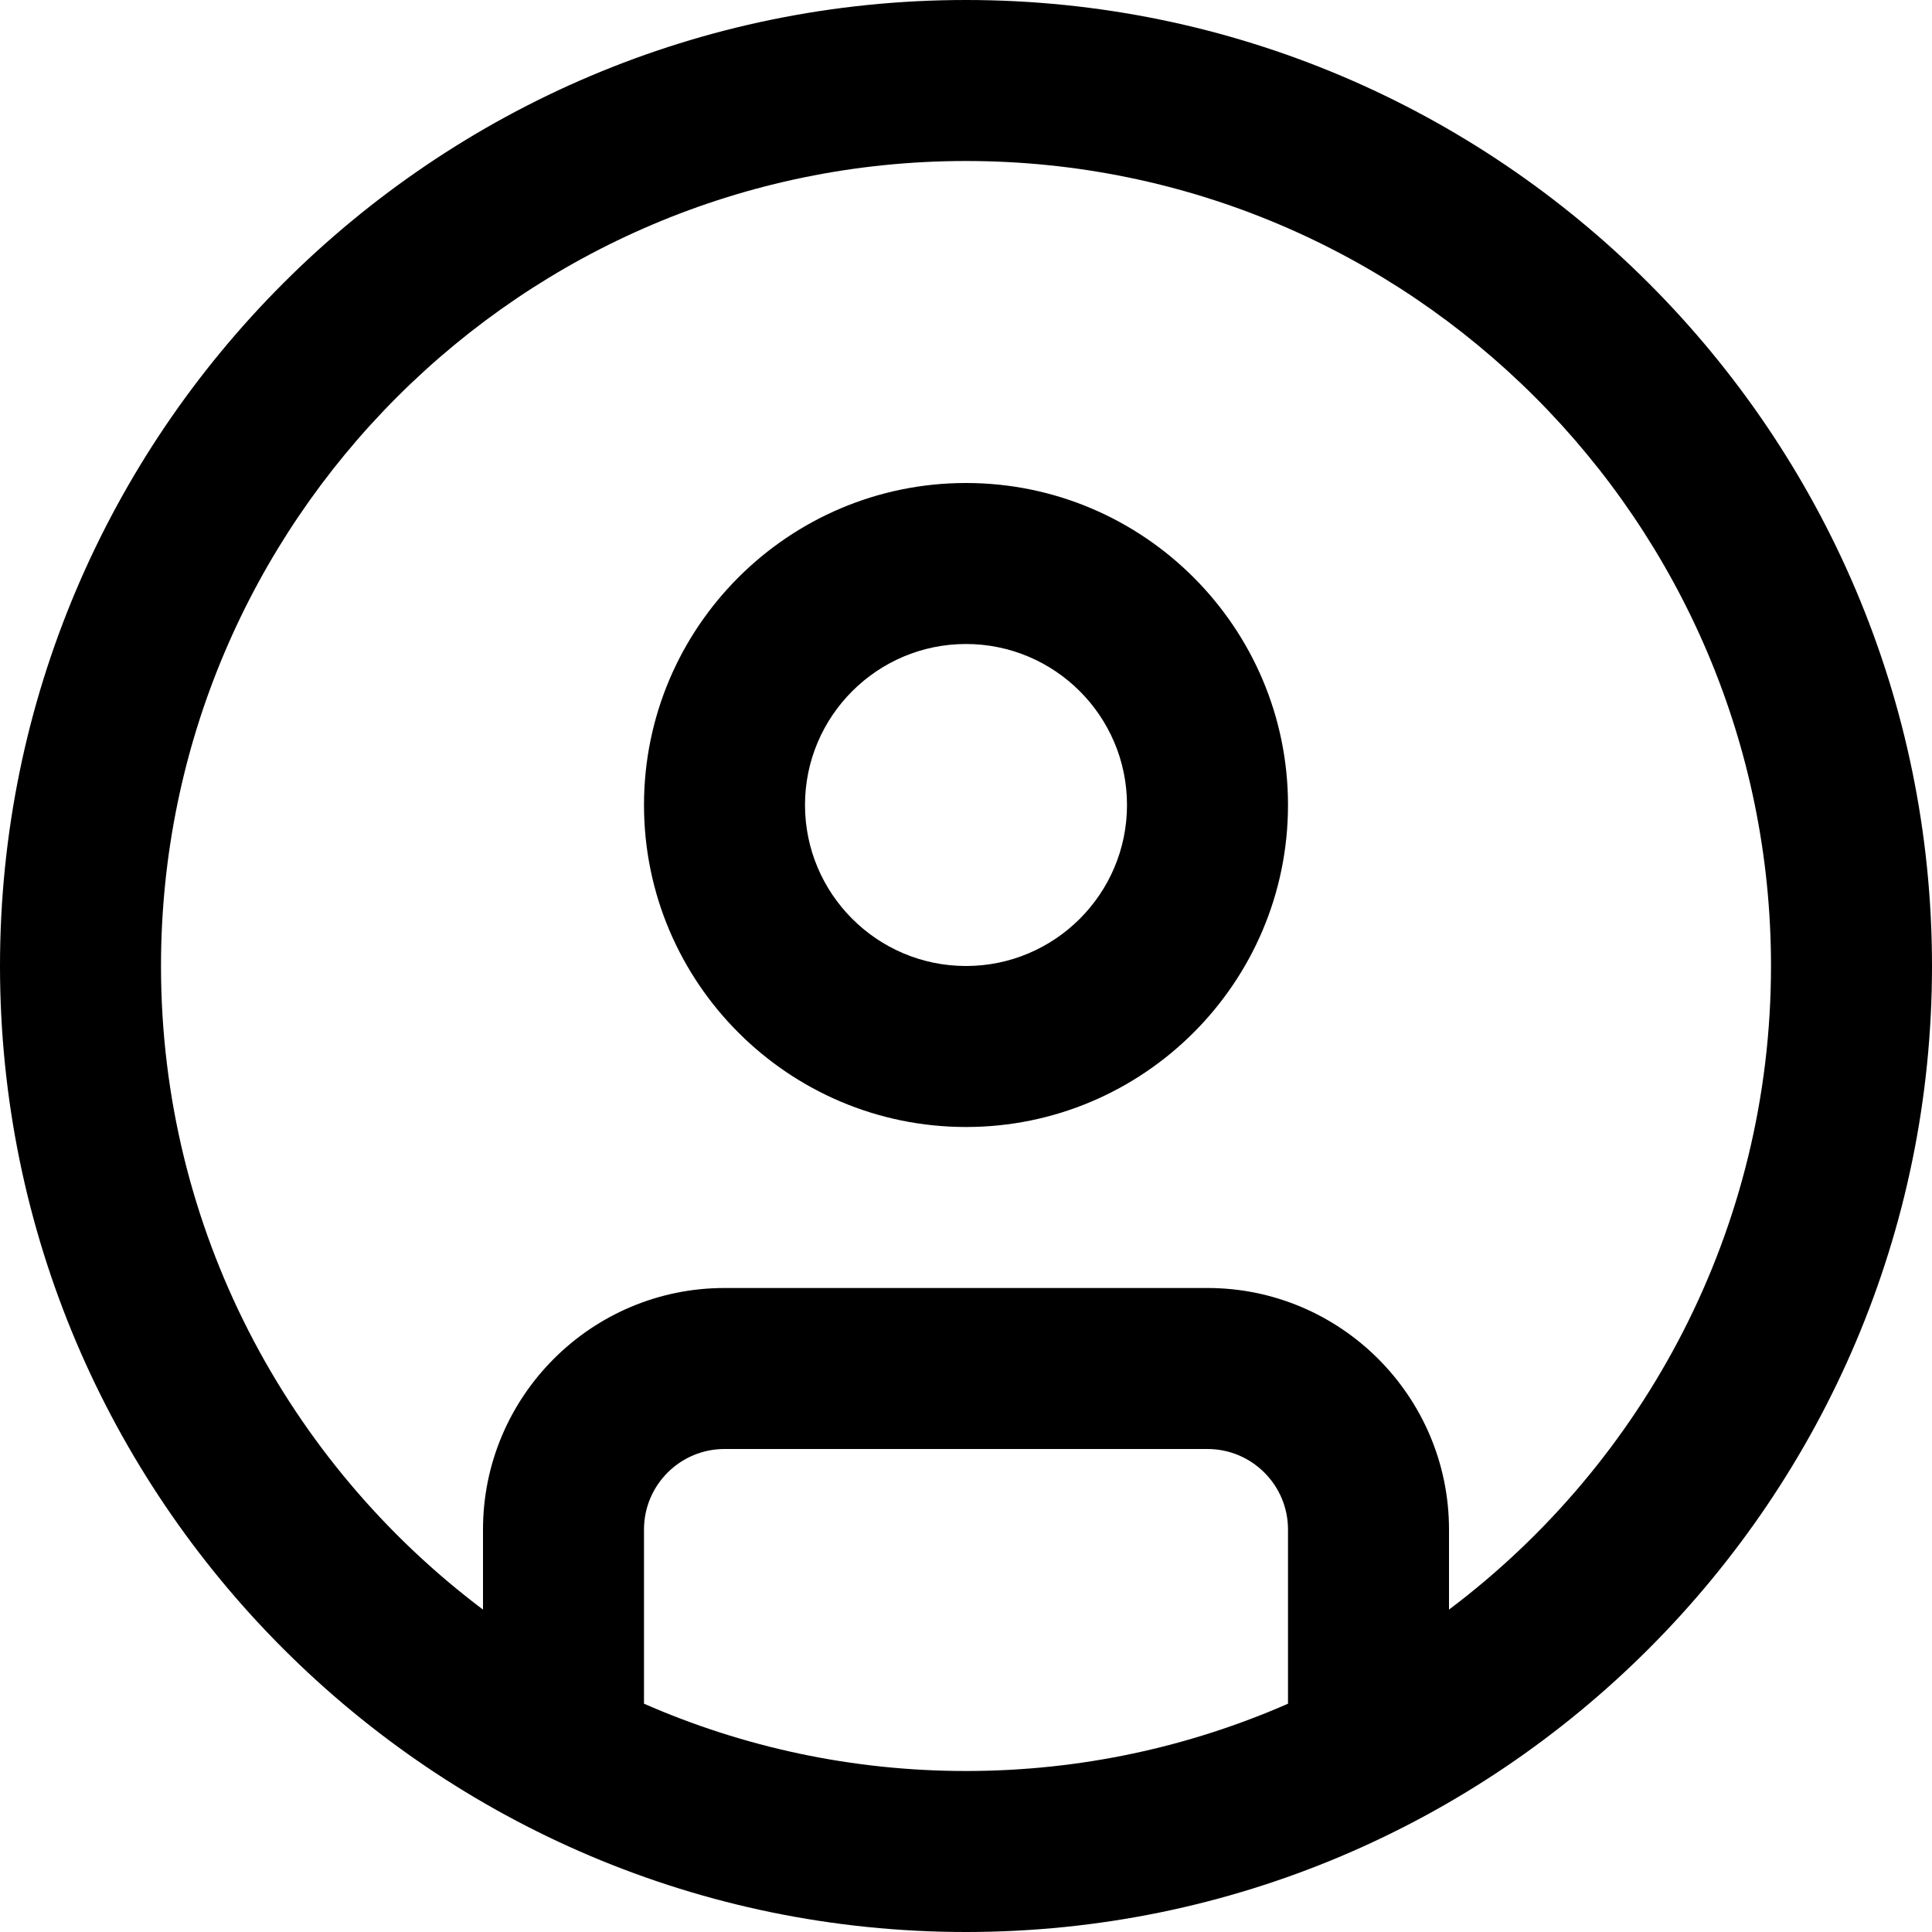
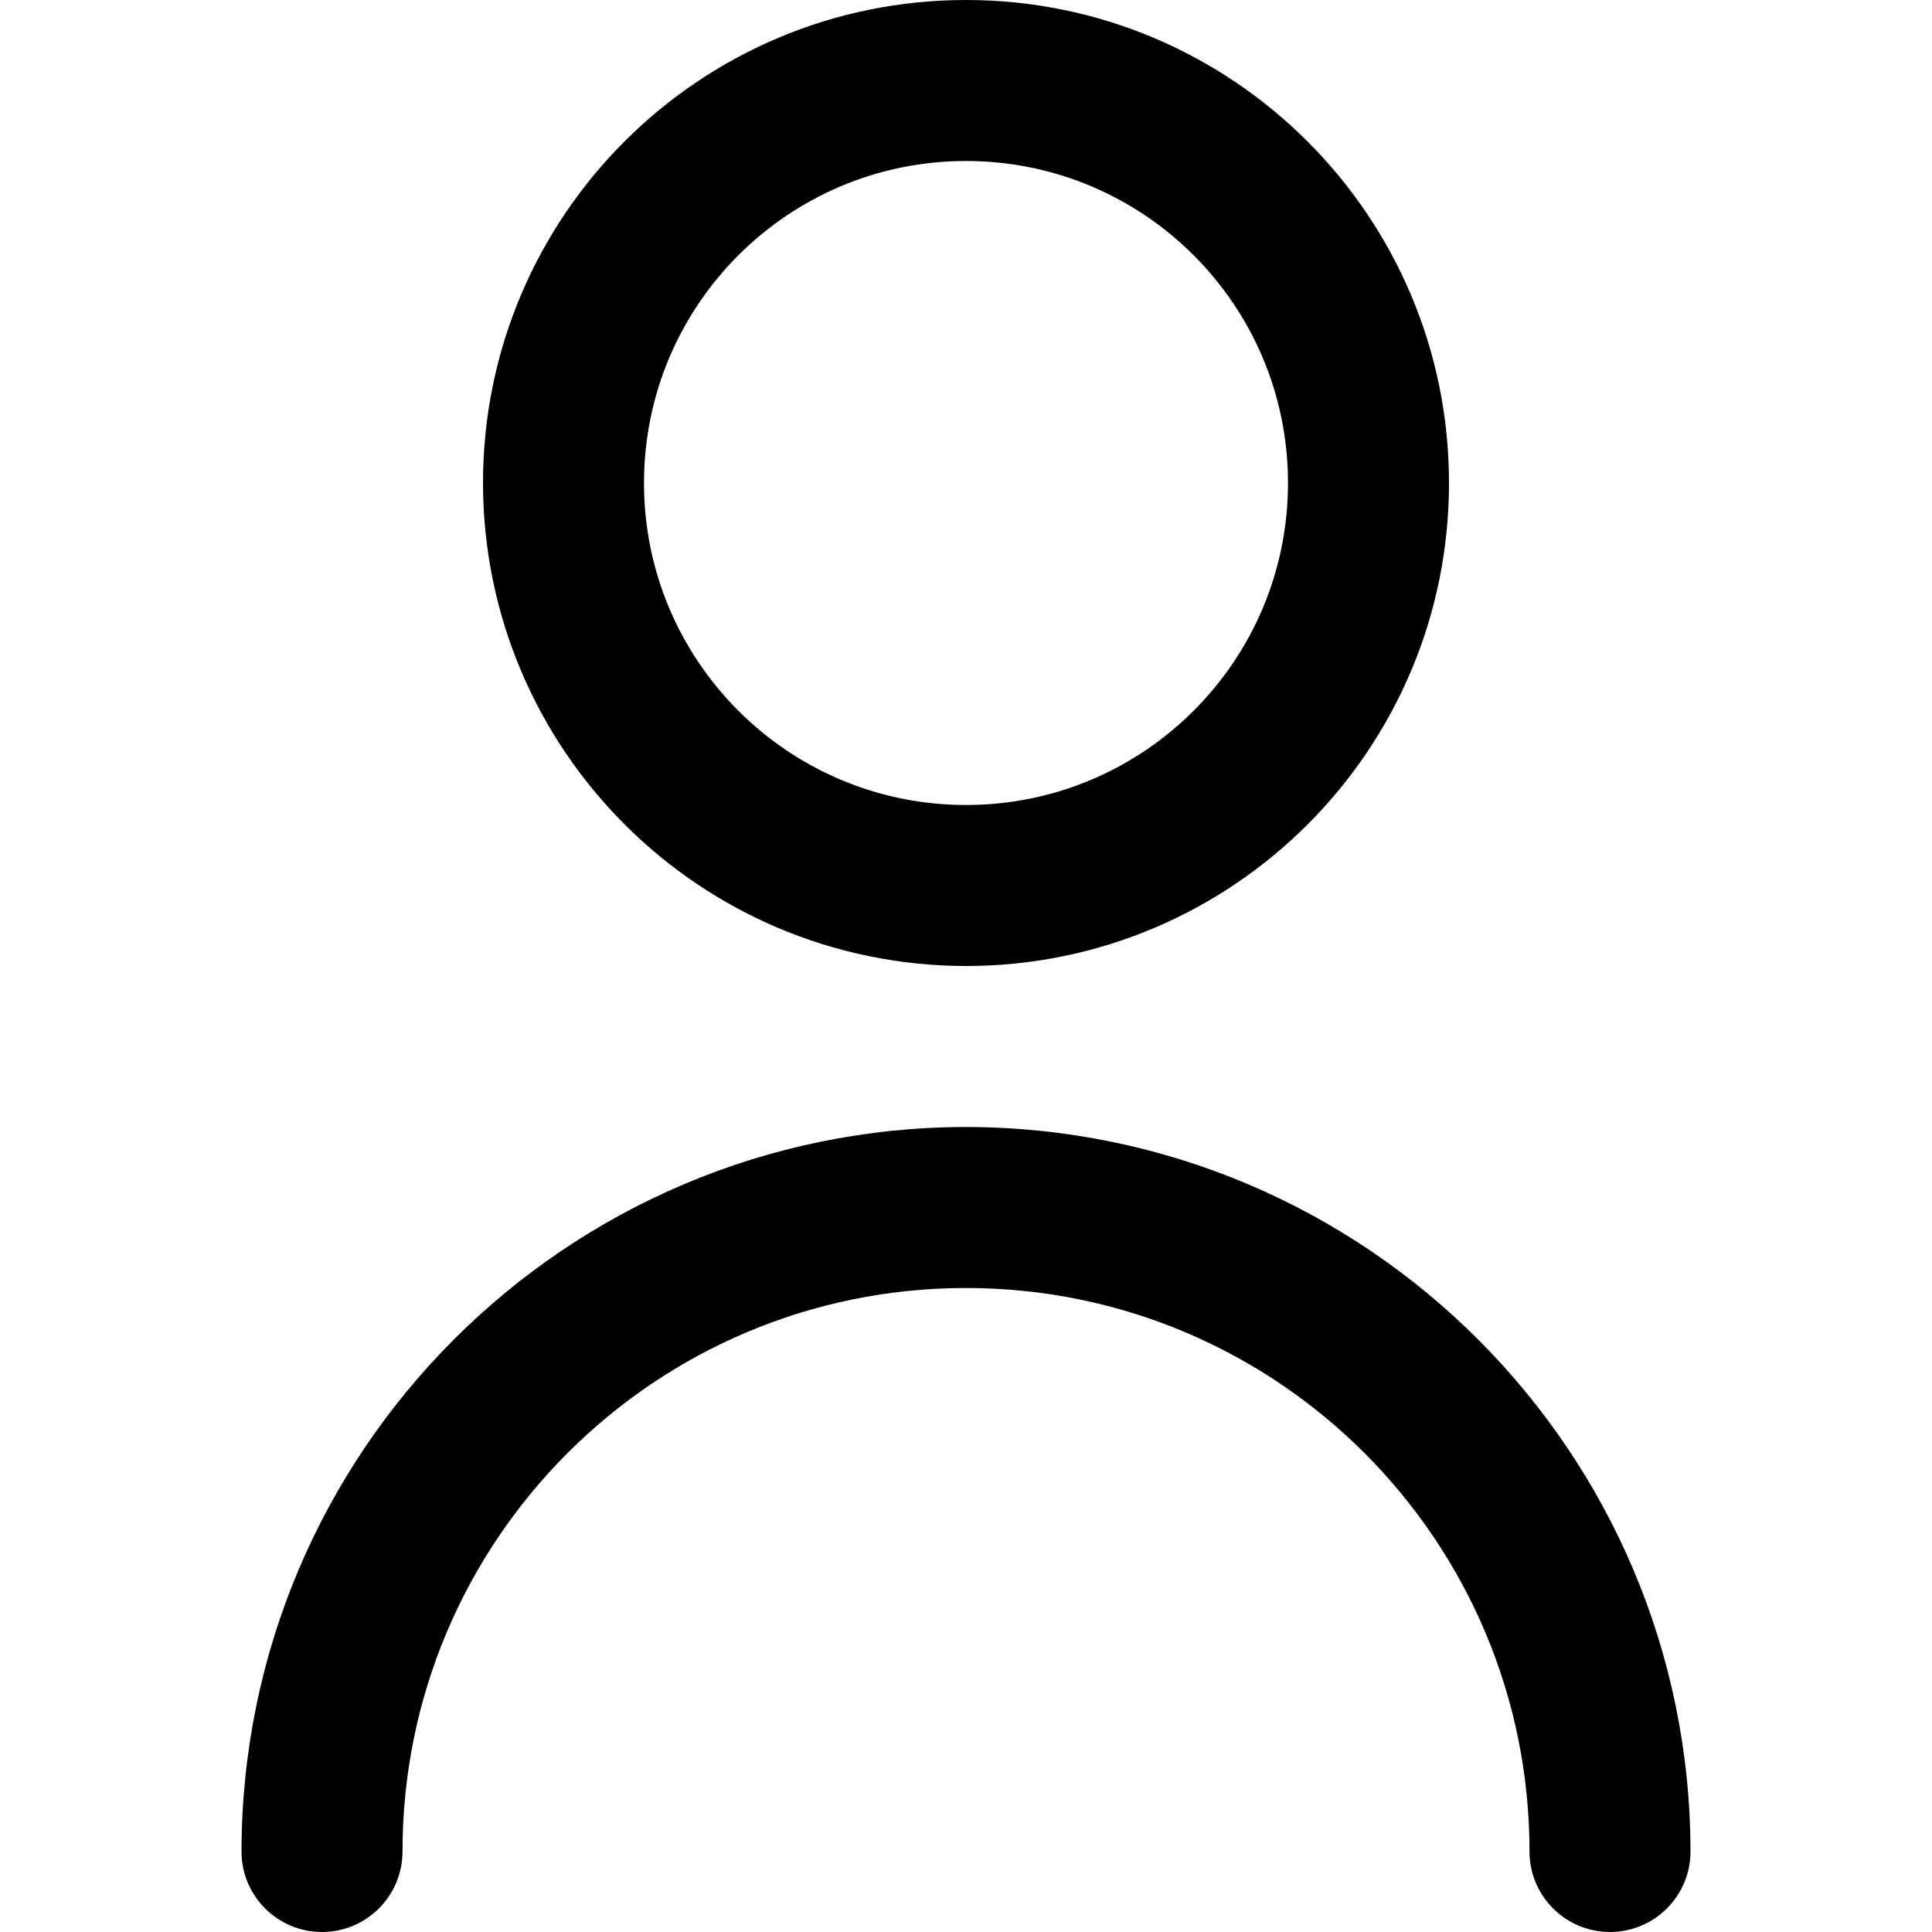
- <svg xmlns="http://www.w3.org/2000/svg" id="Layer_1" data-name="Layer 1" viewBox="0 0 24 24" width="32" height="32">
-   <path d="m12,0C5.383,0,0,5.383,0,12s5.383,12,12,12,12-5.383,12-12S18.617,0,12,0Zm-4,21.164v-2.164c0-.552.449-1,1-1h6c.551,0,1,.448,1,1v2.164c-1.226.537-2.578.836-4,.836s-2.774-.299-4-.836Zm10-1.169v-.995c0-1.654-1.346-3-3-3h-6c-1.654,0-3,1.346-3,3v.995c-2.427-1.826-4-4.73-4-7.995C2,6.486,6.486,2,12,2s10,4.486,10,10c0,3.264-1.573,6.169-4,7.995Zm-6-13.995c-2.206,0-4,1.794-4,4s1.794,4,4,4,4-1.794,4-4-1.794-4-4-4Zm0,6c-1.103,0-2-.897-2-2s.897-2,2-2,2,.897,2,2-.897,2-2,2Z" />
+ <svg xmlns="http://www.w3.org/2000/svg" id="Outline" viewBox="0 0 24 24" width="24" height="24">
+   <path d="M12,12A6,6,0,1,0,6,6,6.006,6.006,0,0,0,12,12ZM12,2A4,4,0,1,1,8,6,4,4,0,0,1,12,2Z" />
+   <path d="M12,14a9.01,9.01,0,0,0-9,9,1,1,0,0,0,2,0,7,7,0,0,1,14,0,1,1,0,0,0,2,0A9.01,9.01,0,0,0,12,14Z" />
</svg>
